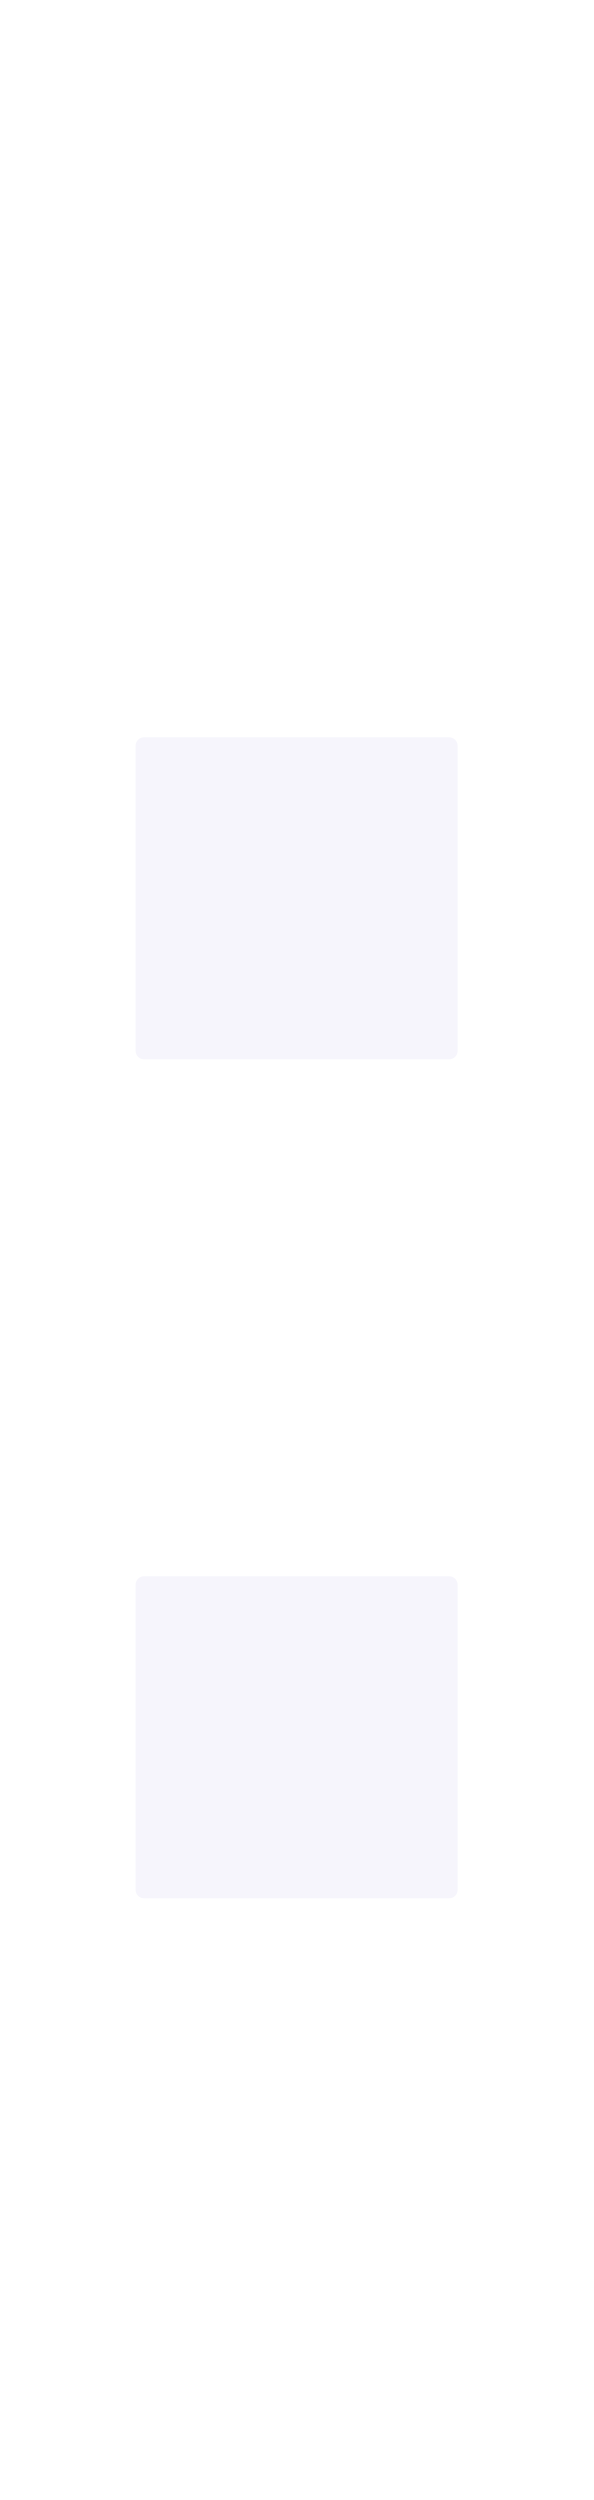
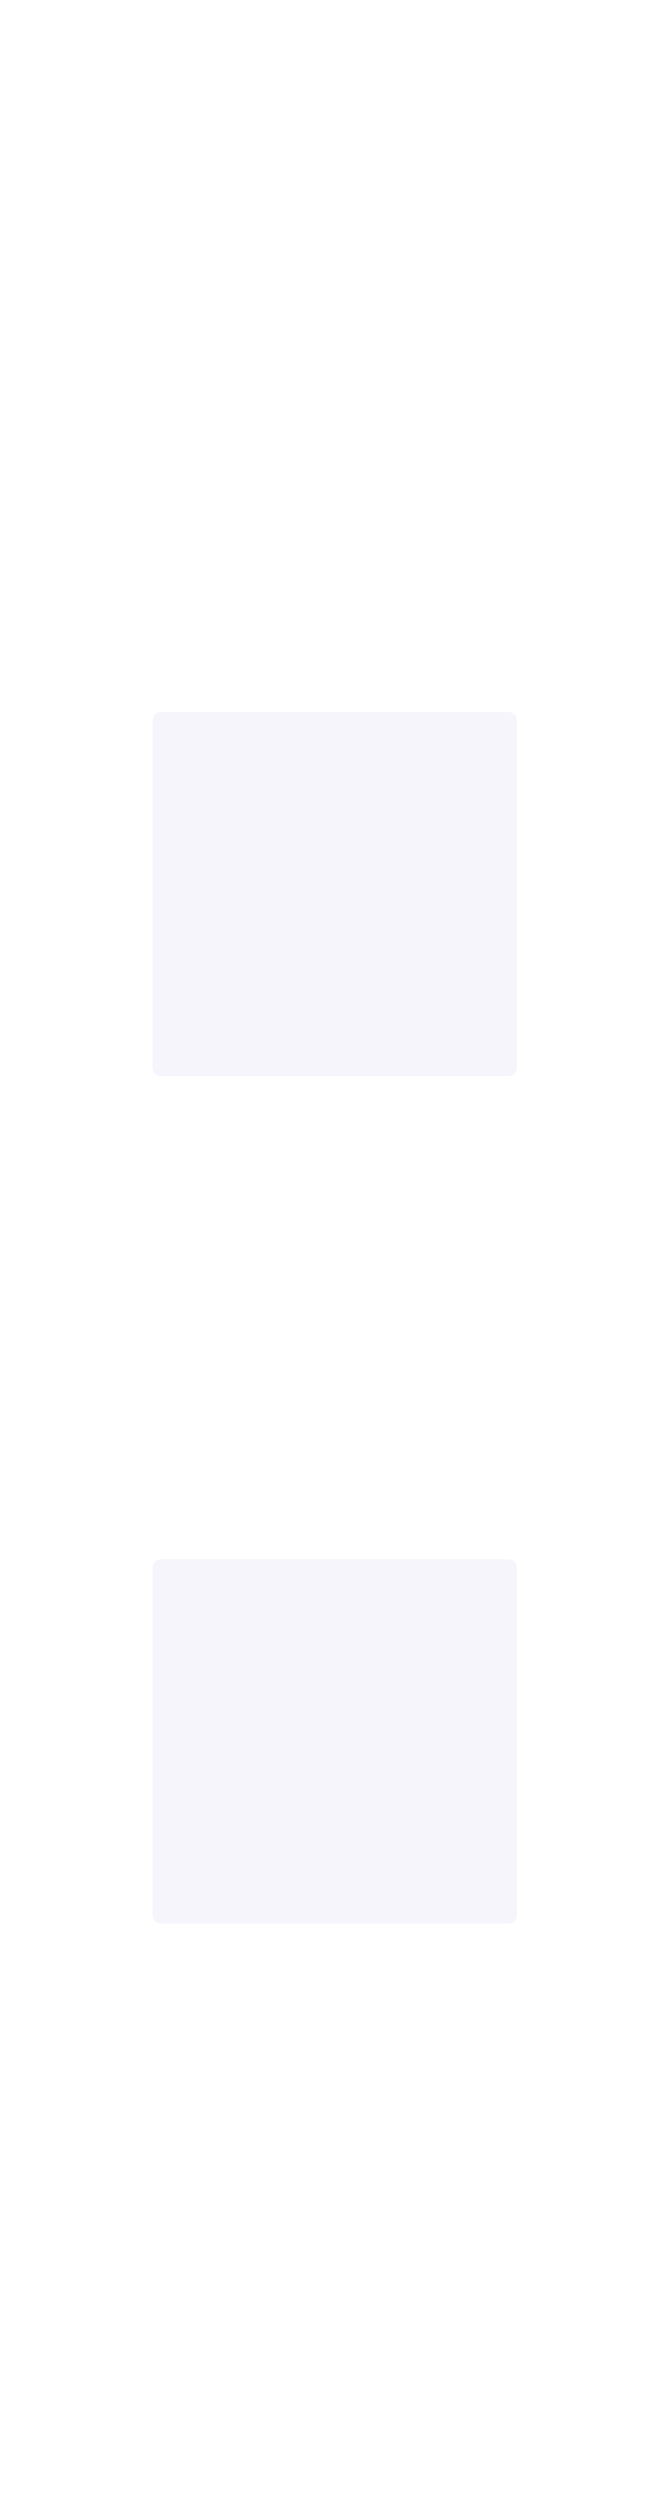
- <svg xmlns="http://www.w3.org/2000/svg" width="70" height="295" viewBox="-16 -3 70 295">
-   <rect x="0" y="84" width="38" height="38" rx="1" fill="#F6F5FC" />
-   <rect x="0" y="183" width="38" height="38" rx="1" fill="#F6F5FC" />
+ <svg xmlns="http://www.w3.org/2000/svg" width="78" height="295" viewBox="-18 -3 78 295">
+   <rect x="0" y="81" width="43" height="43" rx="1" fill="#F6F5FC" />
+   <rect x="0" y="181" width="43" height="43" rx="1" fill="#F6F5FC" />
</svg>
